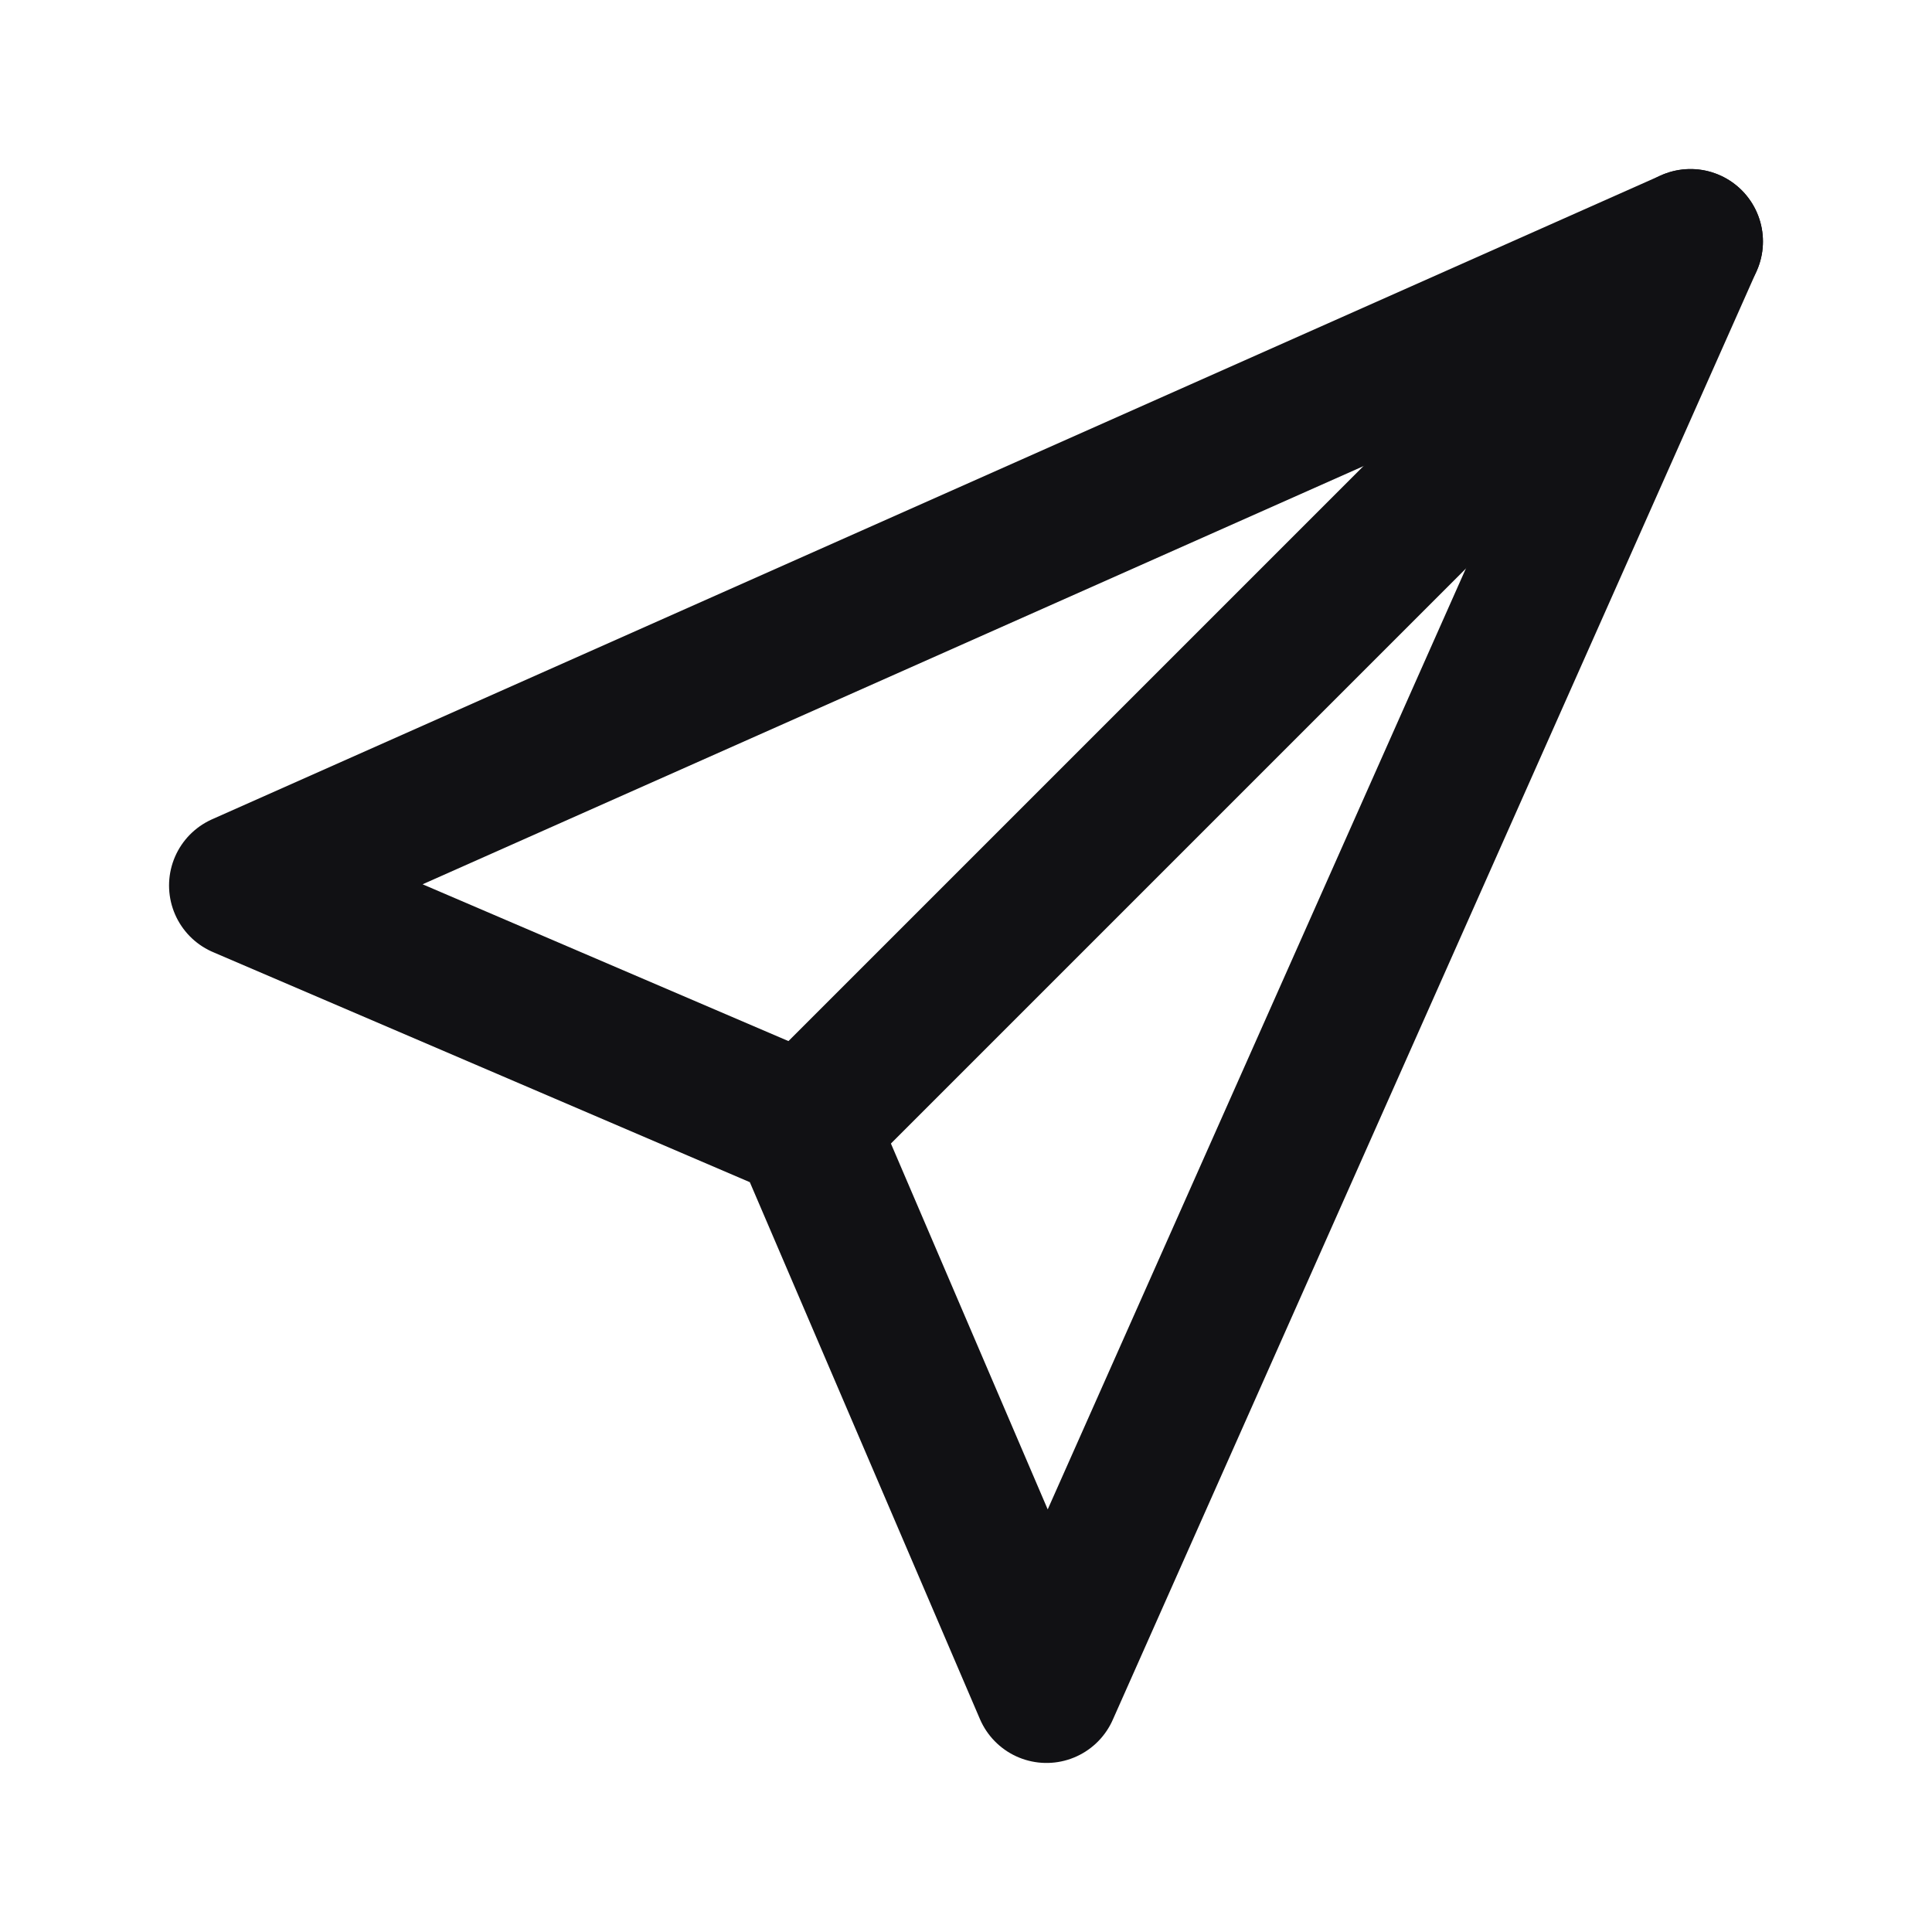
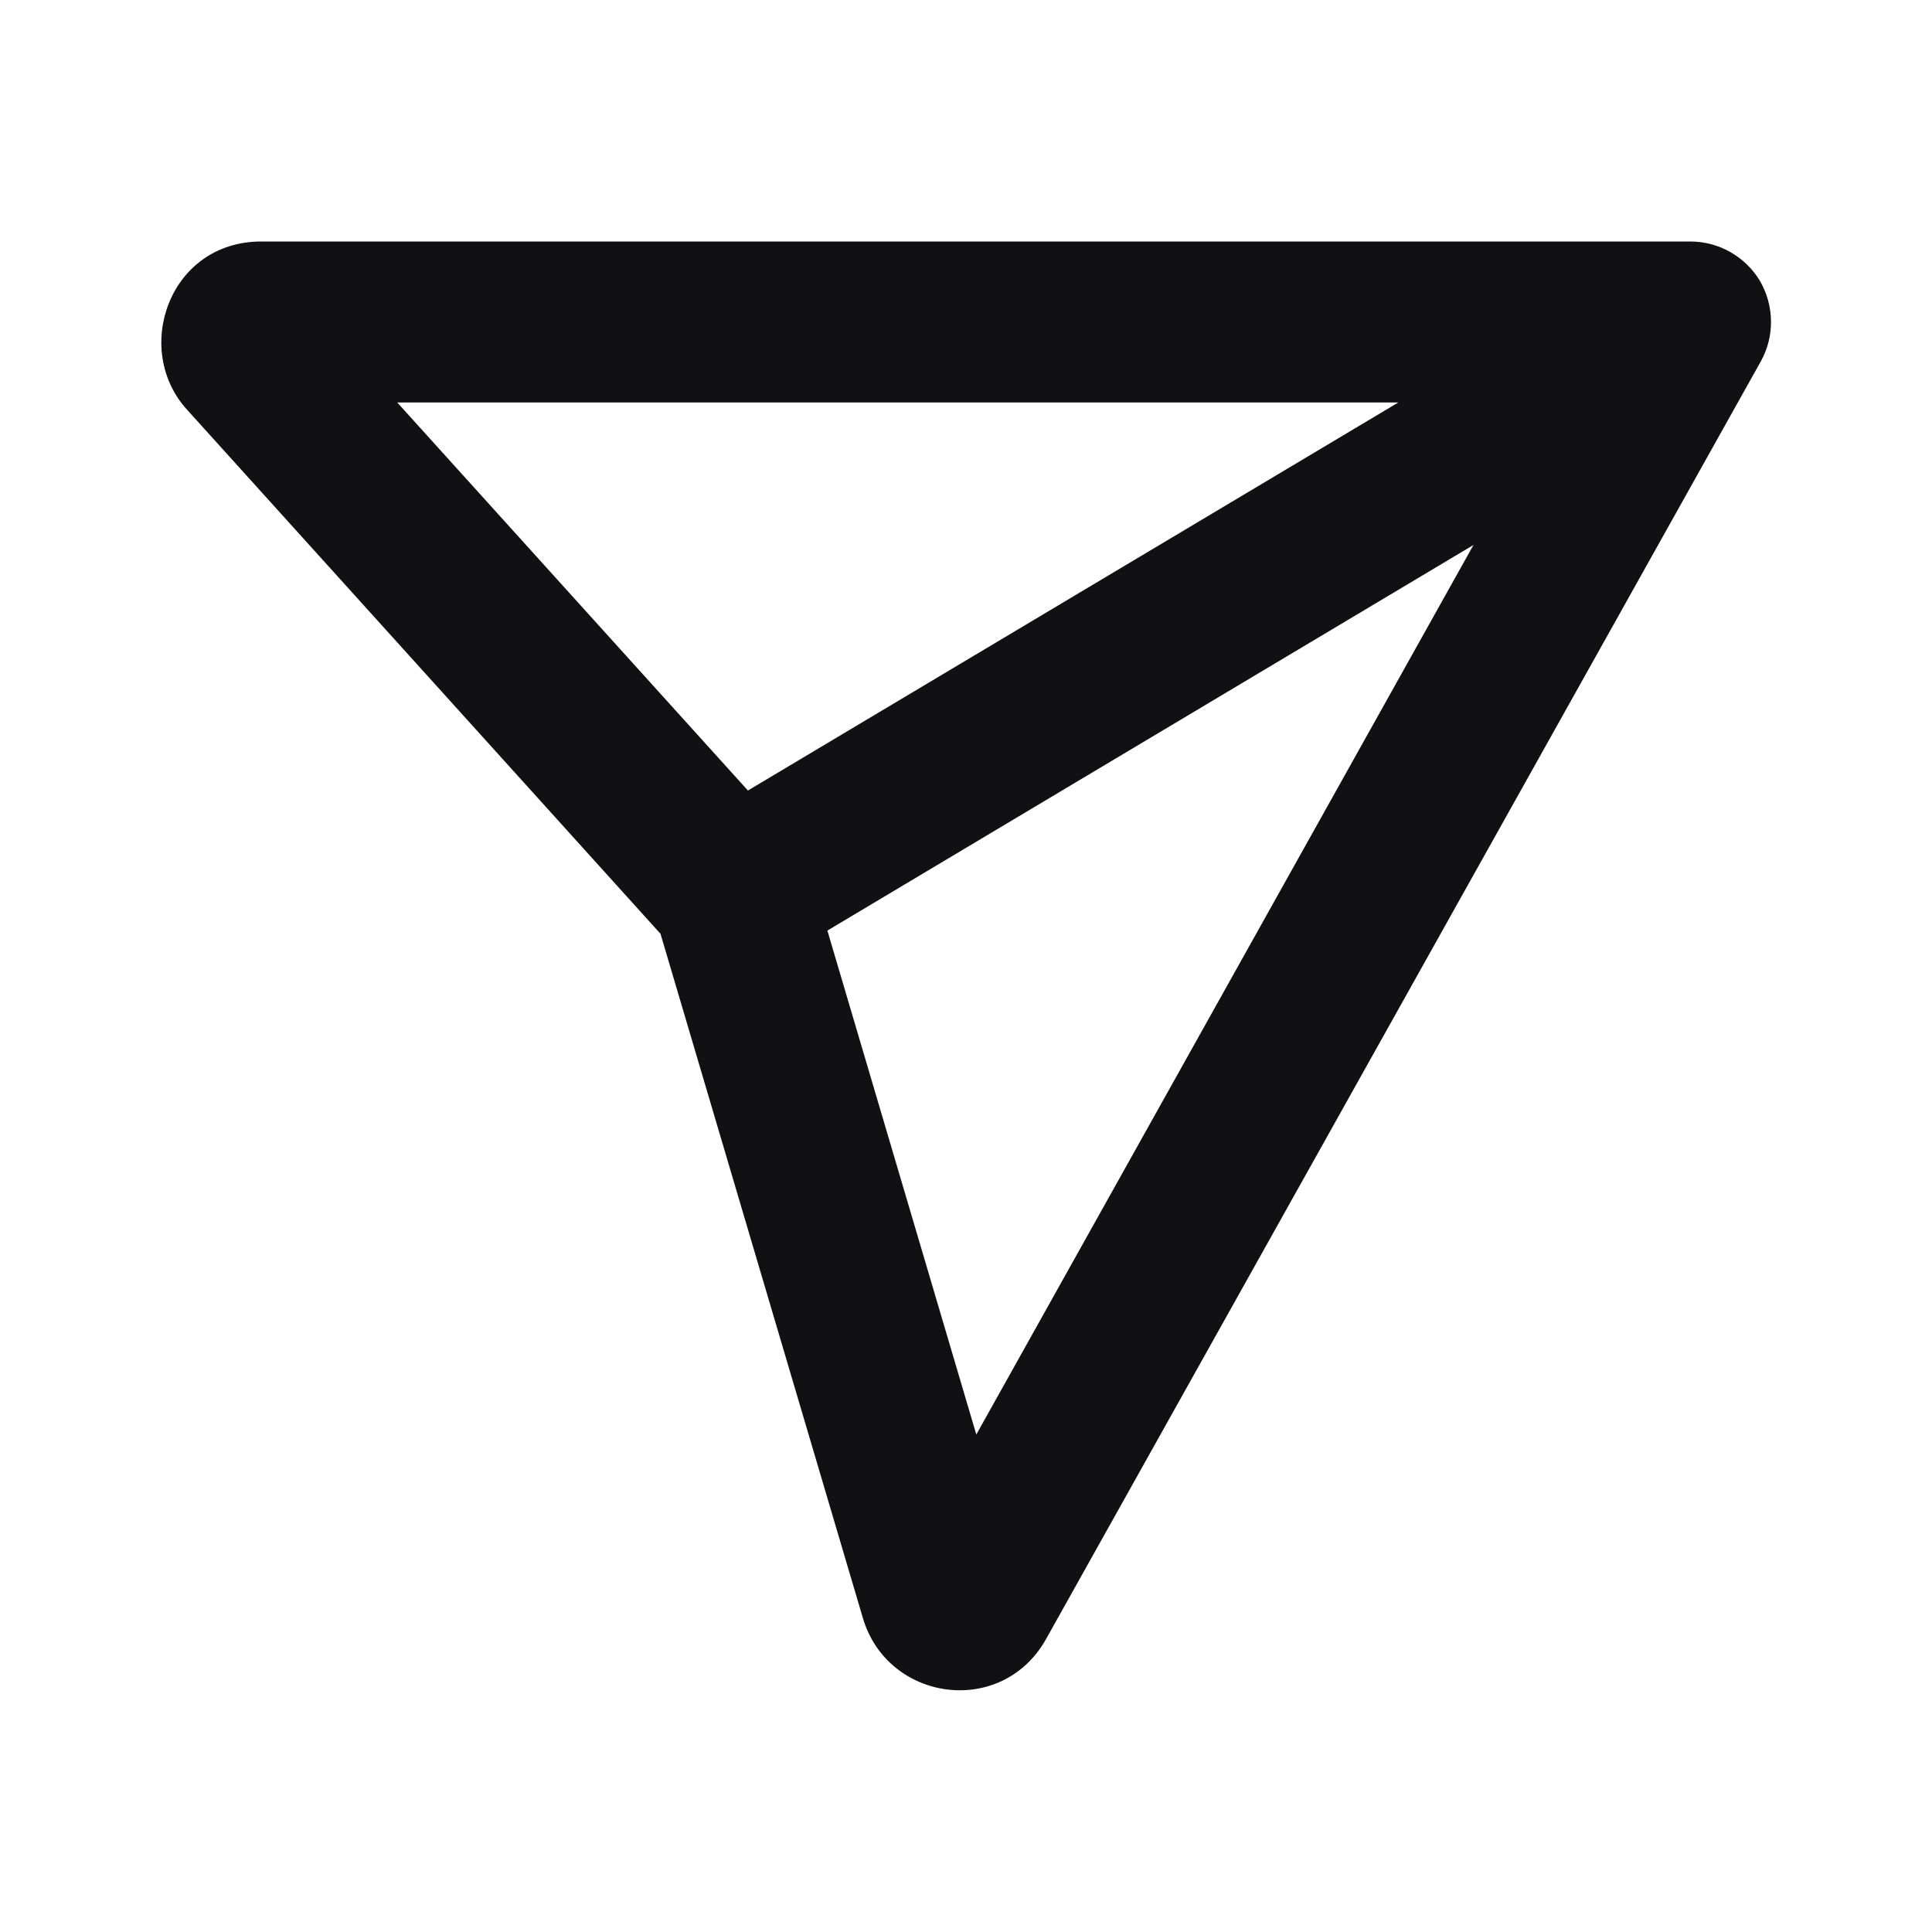
- <svg xmlns="http://www.w3.org/2000/svg" viewBox="0 0 24 24" width="24" height="24" fill="none" stroke="#111114" stroke-width="1.8" stroke-linecap="round" stroke-linejoin="round">
-   <path d="M21 3L3 11l7 3 3 7z" />
-   <path d="M10 14L21 3" />
+ <svg xmlns="http://www.w3.org/2000/svg" viewBox="0 0 24 24" width="24" height="24">
+   <g transform="translate(-576 -1087)">
+     <path d="M578.324 1092.09C577.64 1091.34 578.101 1090 579.245 1090L597 1090C597.355 1090 597.683 1090.19 597.863 1090.49C598.042 1090.8 598.046 1091.18 597.873 1091.49L588.995 1107.36C588.446 1108.34 587.026 1108.14 586.719 1107.1L584.205 1098.6L578.324 1092.09ZM586.278 1098.56L588.128 1104.82L594.304 1093.77L586.278 1098.56ZM593.37 1092L580.935 1092L585.291 1096.82L593.37 1092Z" fill="#111114" fill-rule="evenodd" />
+   </g>
</svg>
